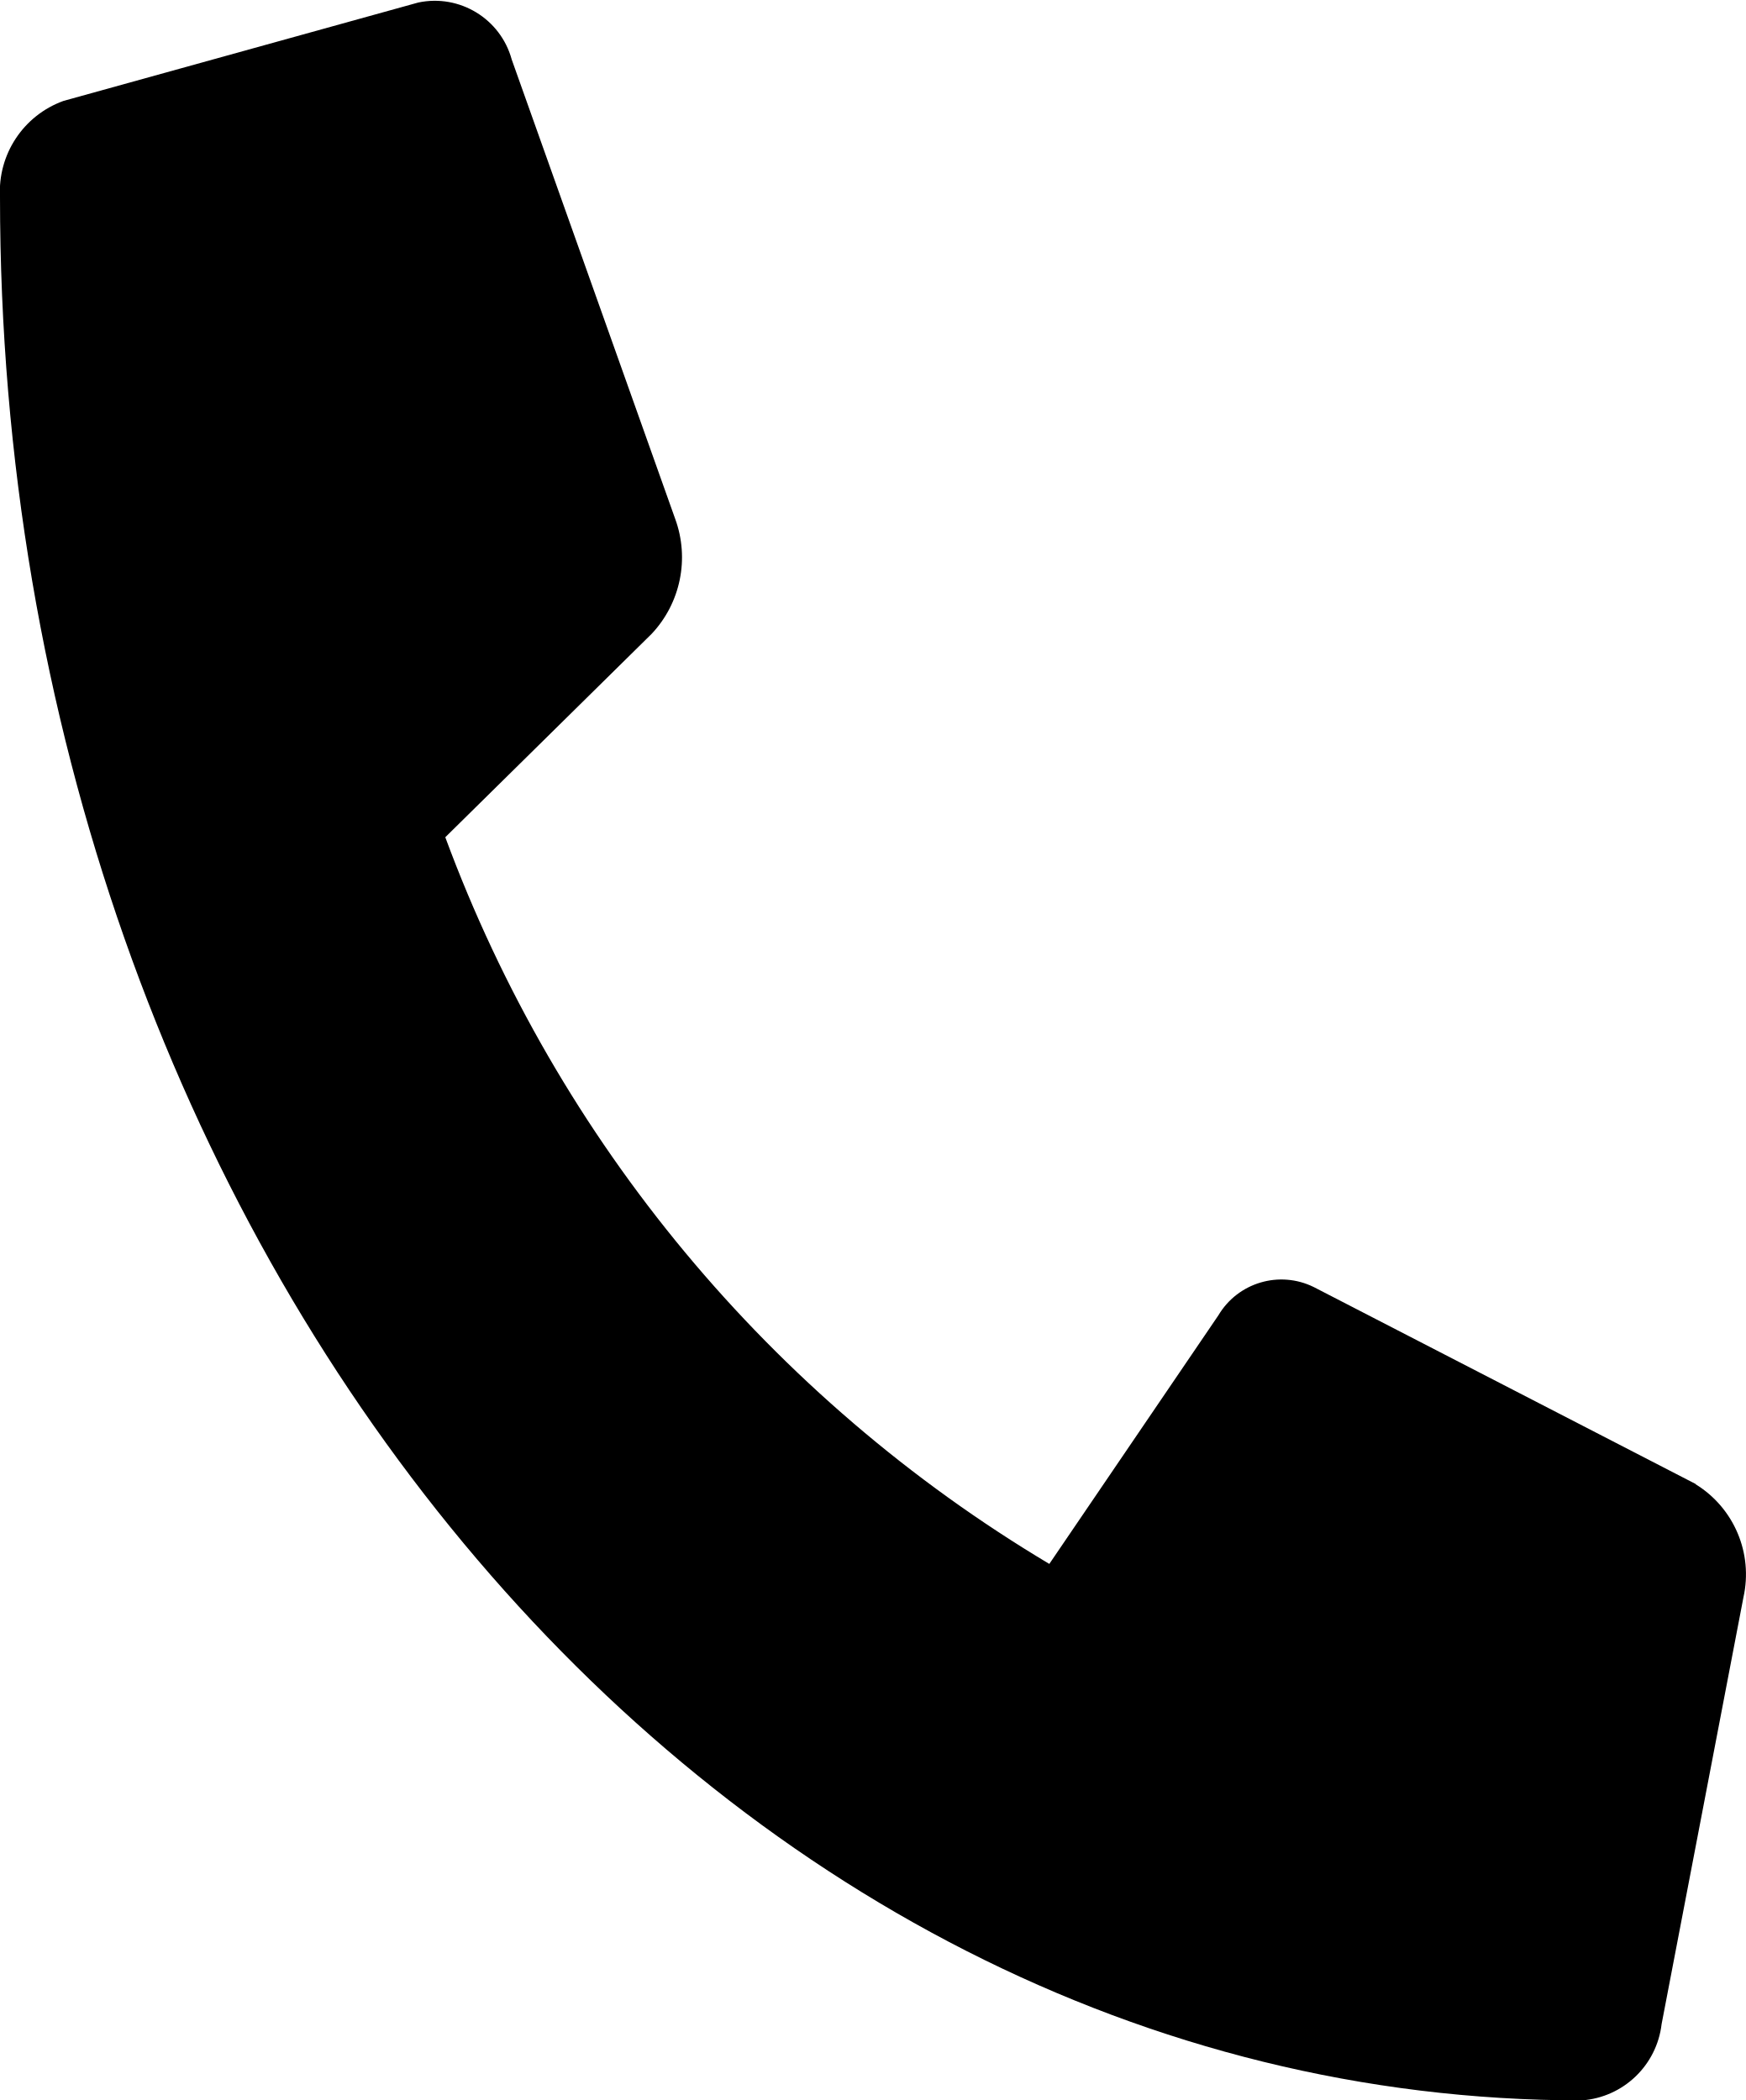
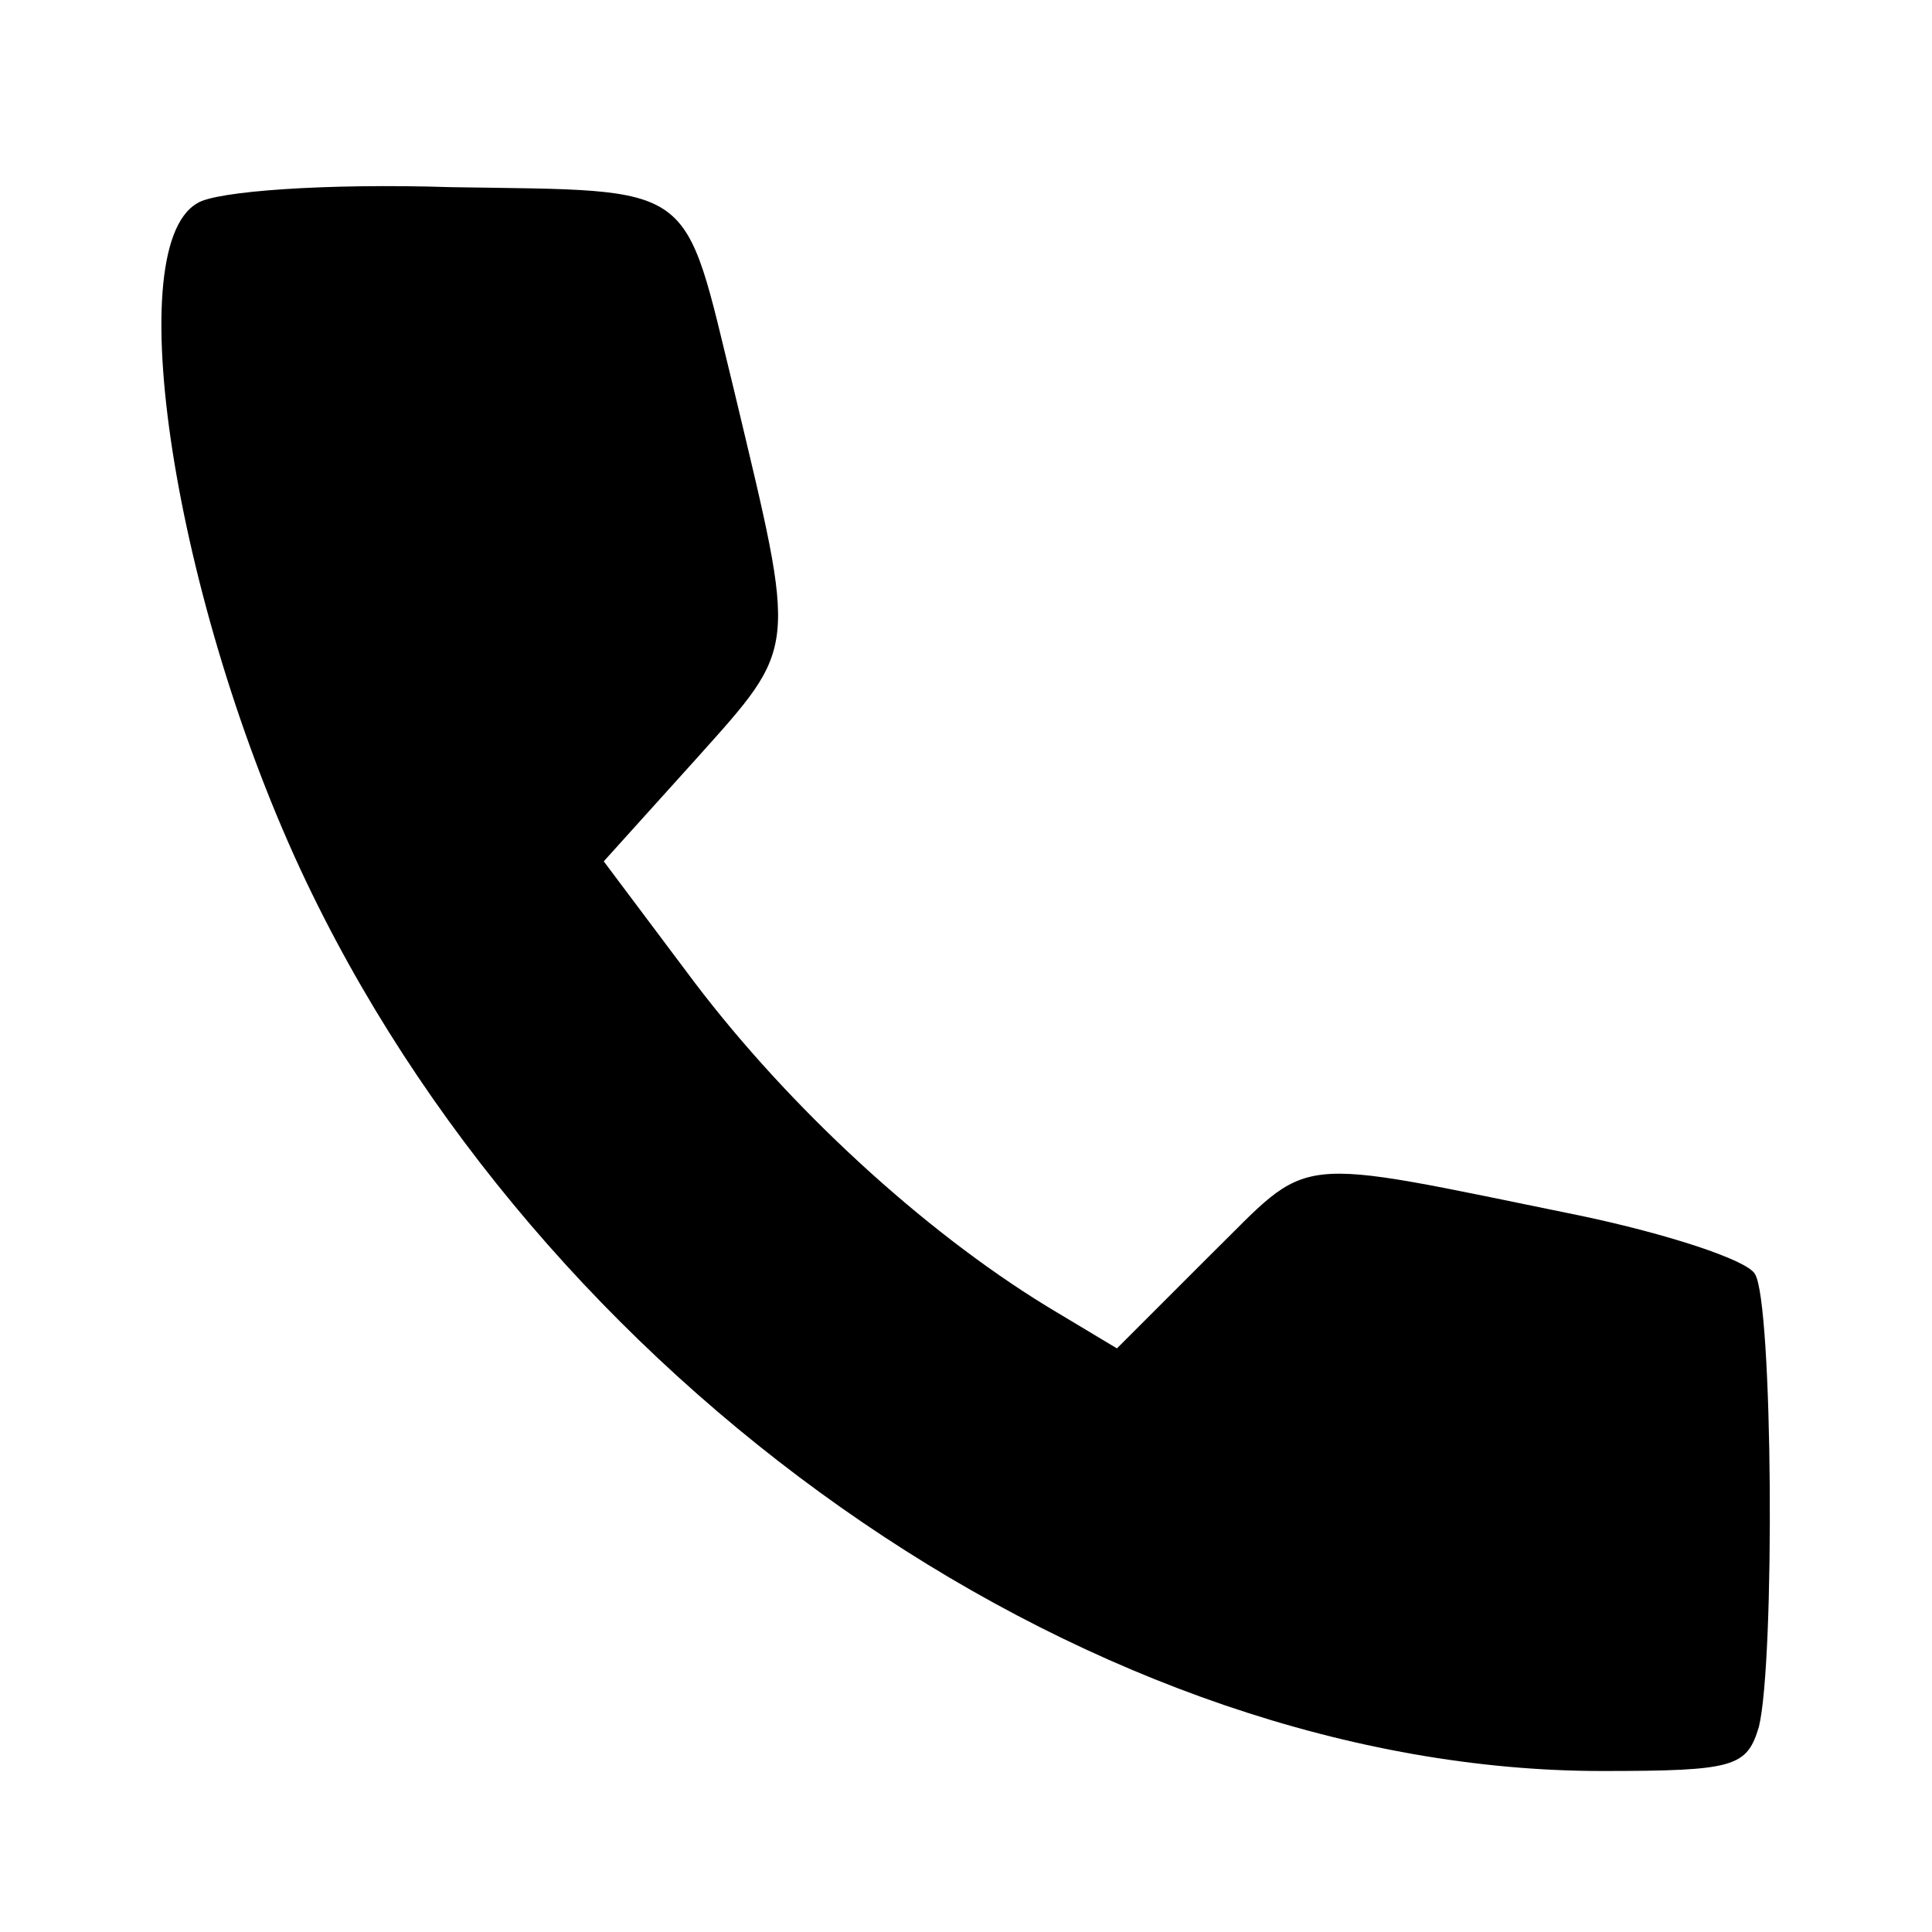
- <svg xmlns="http://www.w3.org/2000/svg" width="17.945" height="21.596" viewBox="0 0 17.945 21.596">
-   <path id="Icon_awesome-phone-alt" data-name="Icon awesome-phone-alt" d="M17.433,15.261l-3.926-2.025a.753.753,0,0,0-.981.291l-1.738,2.556A14.593,14.593,0,0,1,4.578,8.61L6.7,6.518a1.149,1.149,0,0,0,.242-1.181L5.261.612A.82.82,0,0,0,4.3.026L.652,1.038A.991.991,0,0,0,0,2.025C0,12.844,7.287,21.6,16.263,21.6a.891.891,0,0,0,.82-.785l.841-4.387a1.088,1.088,0,0,0-.491-1.164Z" transform="translate(0 0)" />
+ <svg xmlns="http://www.w3.org/2000/svg" version="1.0" width="96pt" height="96pt" viewBox="0 0 96 96" preserveAspectRatio="xMidYMid meet">
+   <g transform="translate(0,96) scale(0.1,-0.1)" fill="#000000" stroke="none">
+     <path d="M98 859 c-40 -23 -9 -208 57 -343 123 -252 393 -436 641 -436 66 0 72 2 78 22 8 33 7 211 -2 225 -4 7 -44 20 -87 29 -147 30 -132 31 -184 -20 l-46 -46 -35 21 c-62 38 -128 99 -175 161 l-45 60 46 51 c51 57 50 52 19 182 -26 106 -17 100 -141 102 -62 2 -117 -2 -126 -8z" />
+   </g>
</svg>
